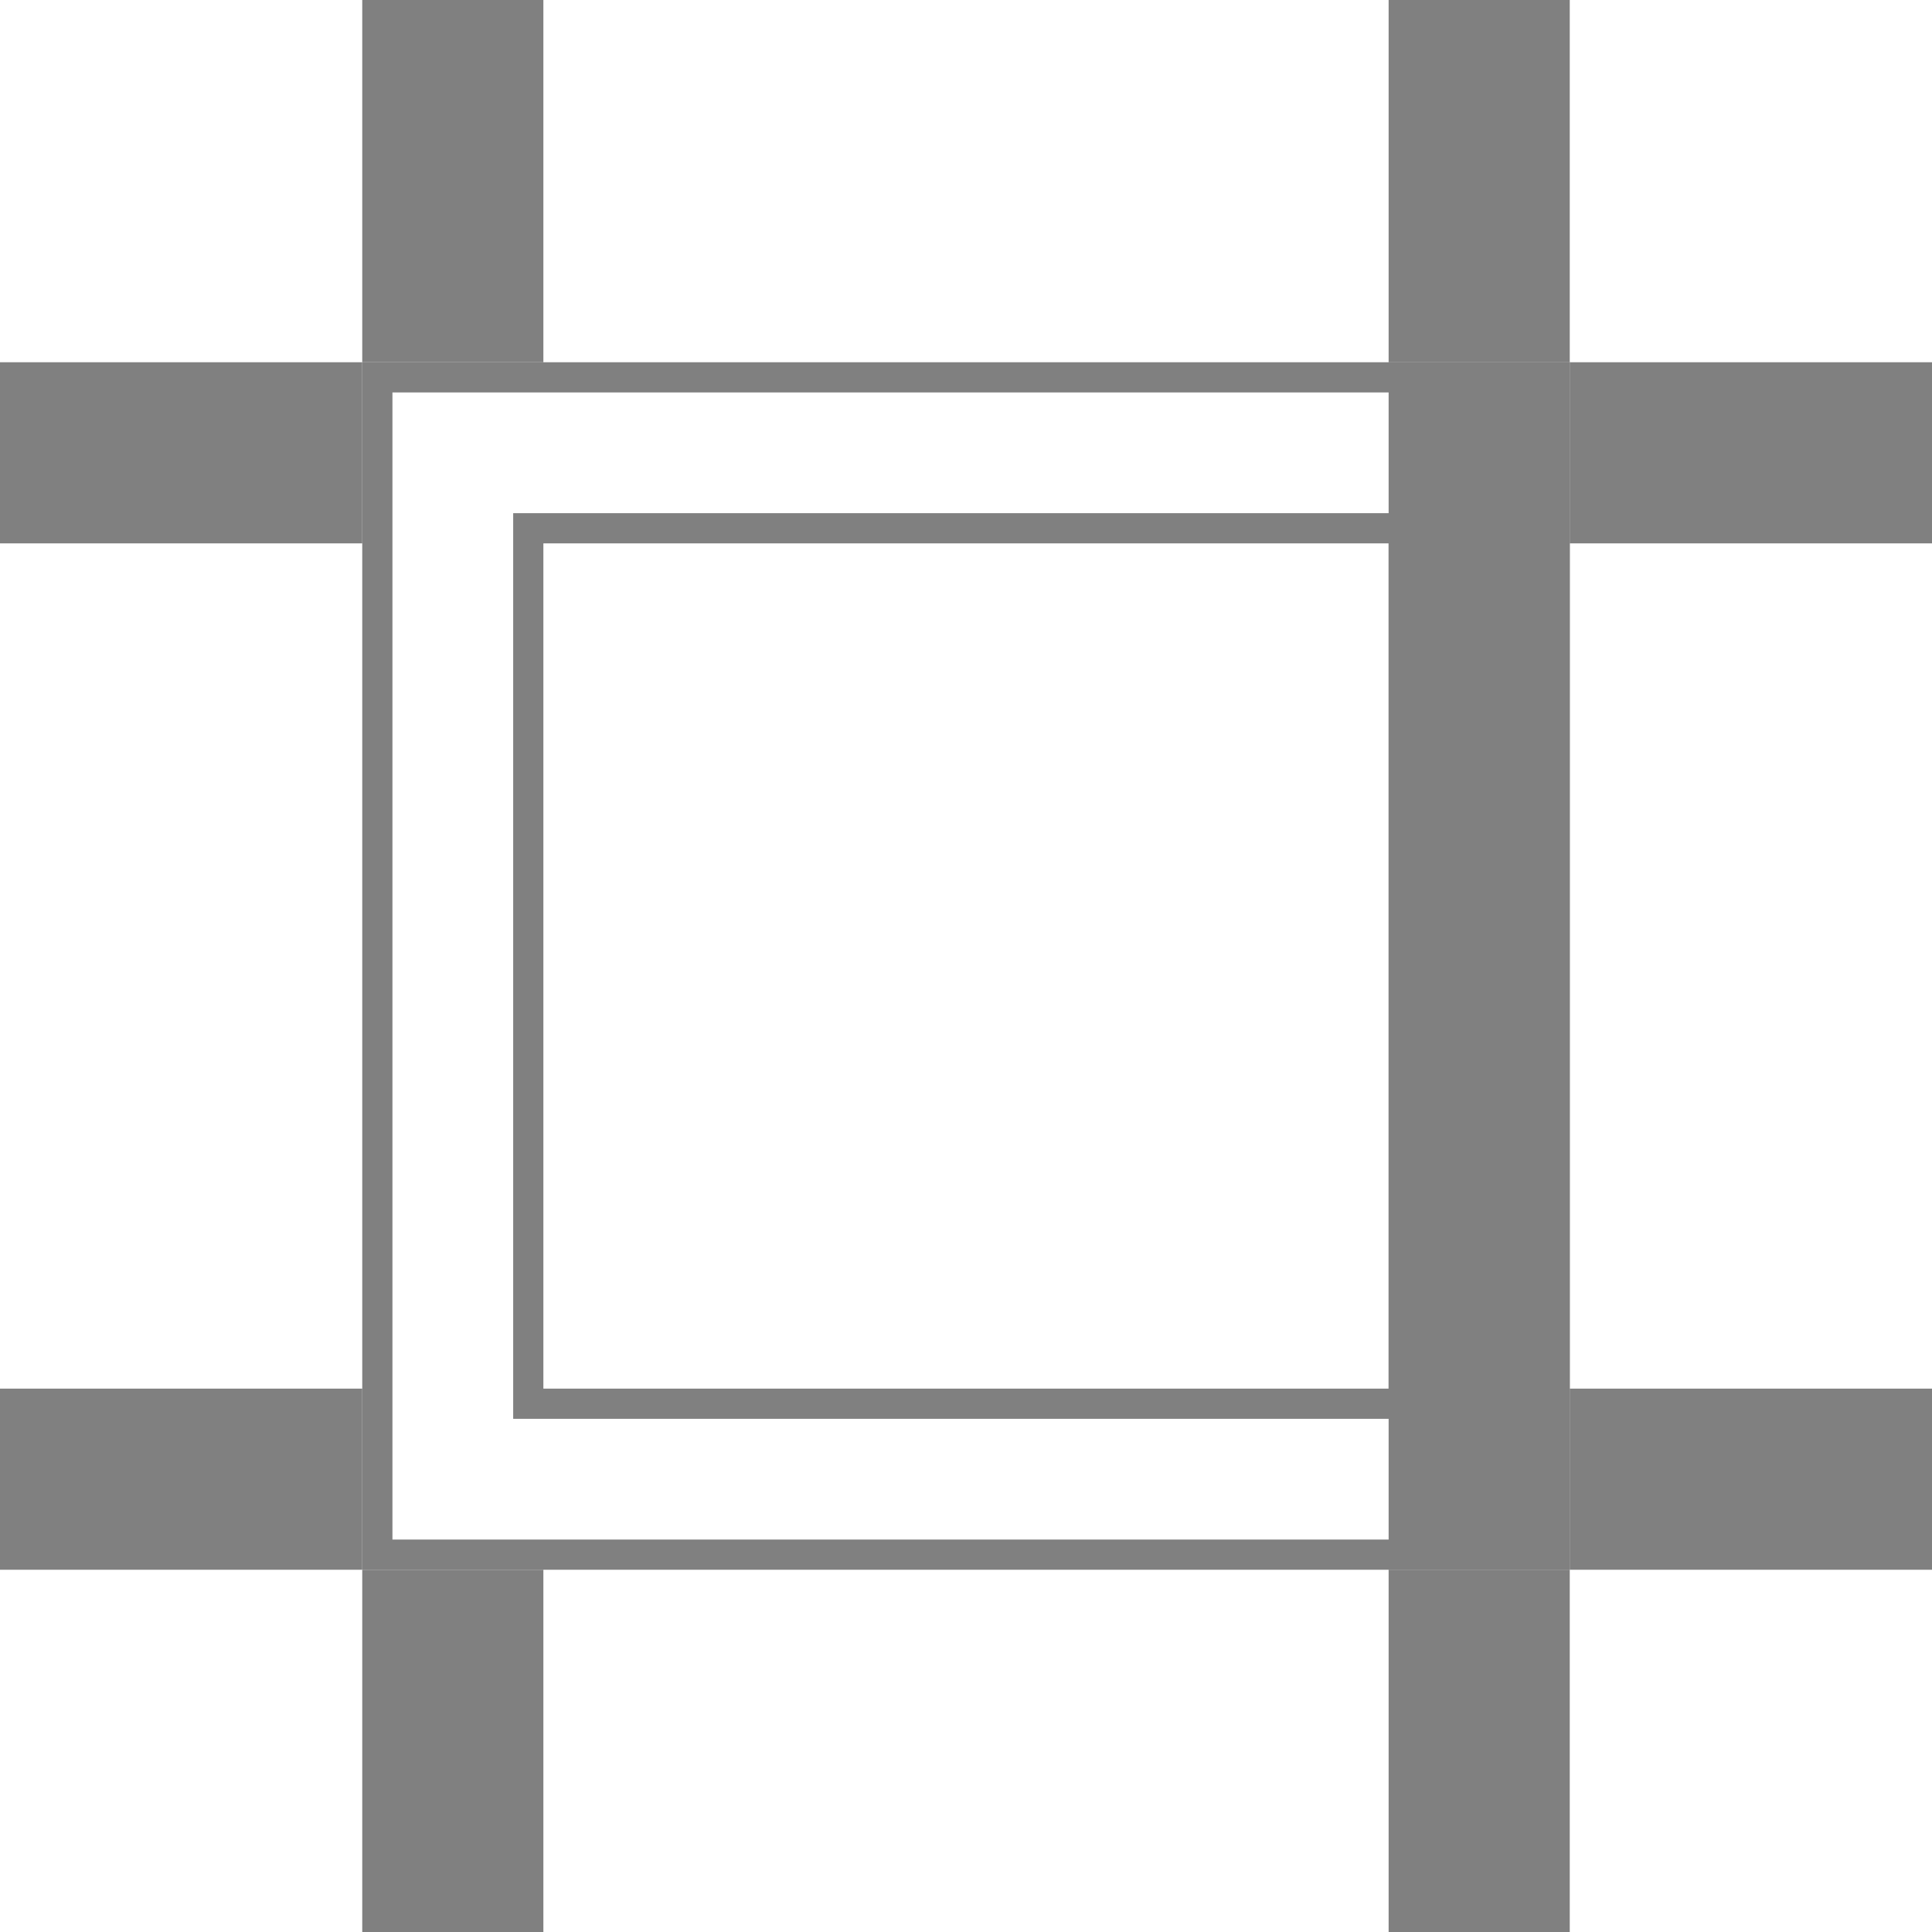
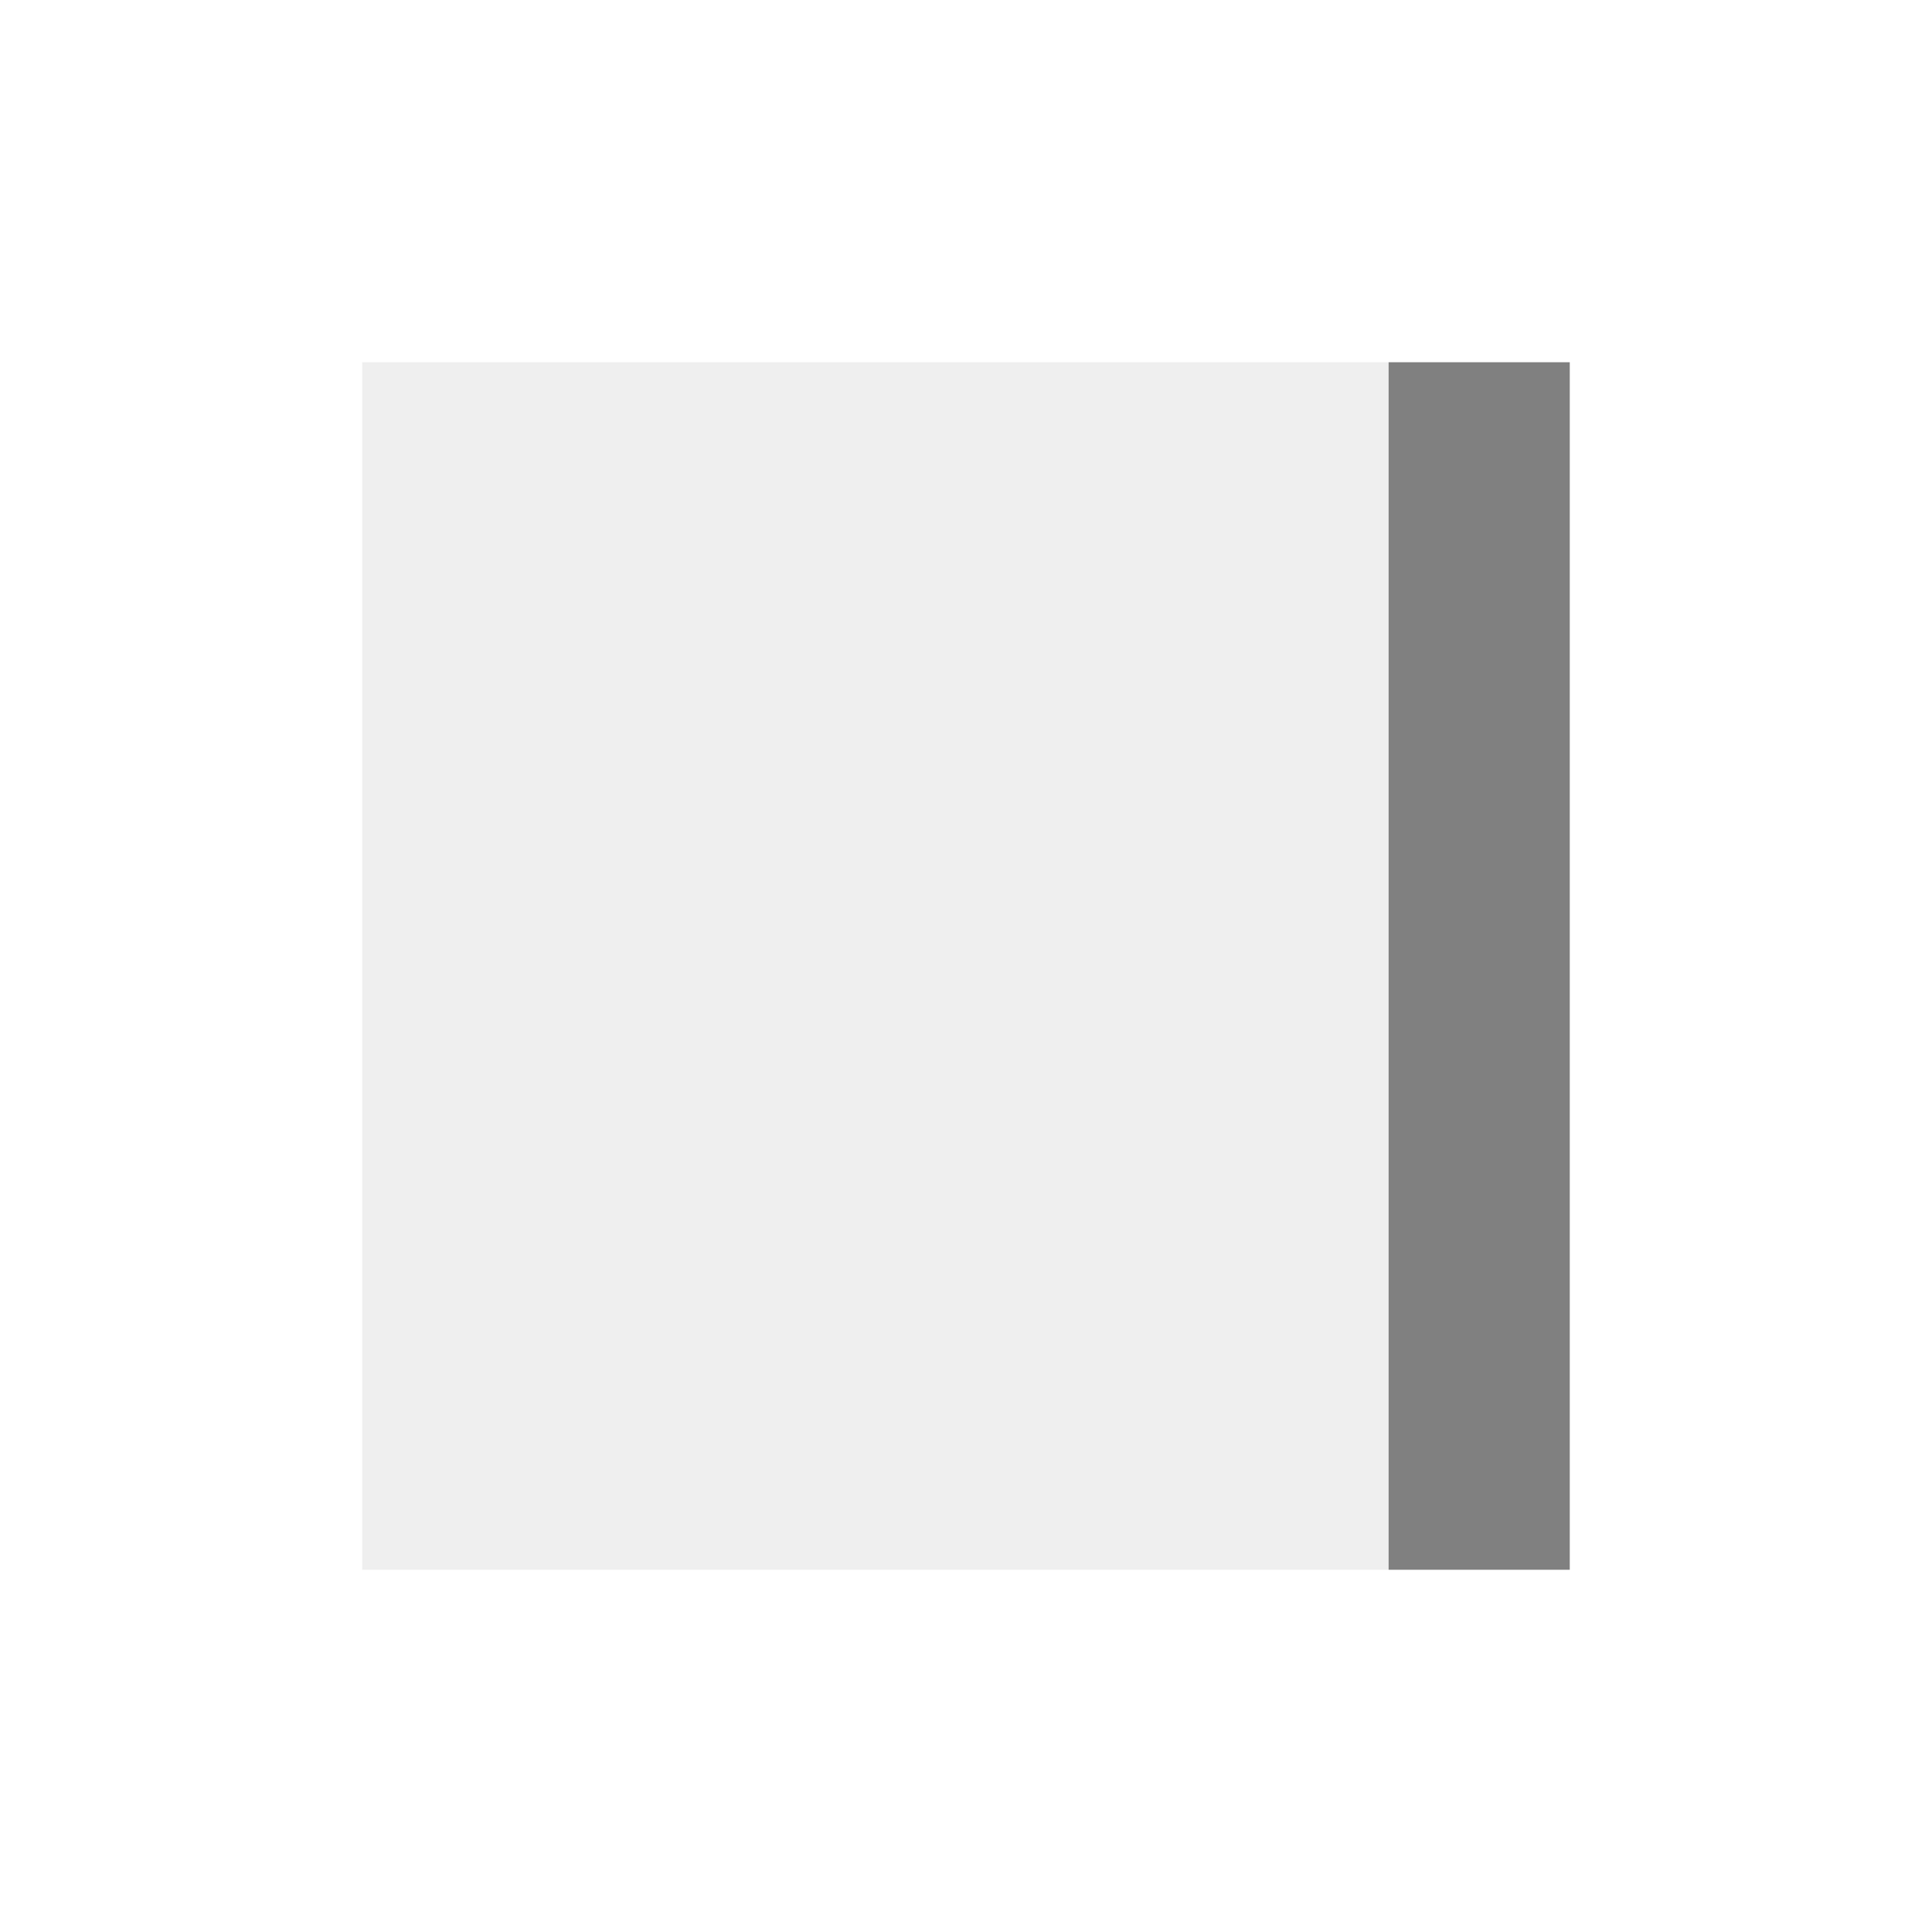
<svg xmlns="http://www.w3.org/2000/svg" width="32px" height="32px" id="svg5078" version="1.1">
  <defs id="defs5080" />
  <g id="layer1">
-     <path style="fill:none;stroke:#808080;stroke-width:3;stroke-linecap:butt;stroke-linejoin:miter;stroke-miterlimit:4;stroke-opacity:1;stroke-dasharray:none" d="m 7.5,0 0,6" id="path6171" />
-     <path id="path6173" d="m 24.5,0 0,6" style="fill:none;stroke:#808080;stroke-width:3;stroke-linecap:butt;stroke-linejoin:miter;stroke-miterlimit:4;stroke-opacity:1;stroke-dasharray:none" />
-     <path style="fill:none;stroke:#808080;stroke-width:3;stroke-linecap:butt;stroke-linejoin:miter;stroke-miterlimit:4;stroke-opacity:1;stroke-dasharray:none" d="m 7.5,26 0,6" id="path6175" />
-     <path id="path6177" d="m 24.5,26 0,6" style="fill:none;stroke:#808080;stroke-width:3;stroke-linecap:butt;stroke-linejoin:miter;stroke-miterlimit:4;stroke-opacity:1;stroke-dasharray:none" />
-     <path id="path6187" d="m 6,7.5 -6,0" style="fill:none;stroke:#808080;stroke-width:3;stroke-linecap:butt;stroke-linejoin:miter;stroke-miterlimit:4;stroke-opacity:1;stroke-dasharray:none" />
-     <path style="fill:none;stroke:#808080;stroke-width:3;stroke-linecap:butt;stroke-linejoin:miter;stroke-miterlimit:4;stroke-opacity:1;stroke-dasharray:none" d="m 32,7.5 -6,0" id="path6189" />
-     <path id="path6191" d="m 32,24.5 -6,0" style="fill:none;stroke:#808080;stroke-width:3;stroke-linecap:butt;stroke-linejoin:miter;stroke-miterlimit:4;stroke-opacity:1;stroke-dasharray:none" />
-     <path style="fill:none;stroke:#808080;stroke-width:3;stroke-linecap:butt;stroke-linejoin:miter;stroke-miterlimit:4;stroke-opacity:1;stroke-dasharray:none" d="m 6,24.5 -6,0" id="path6193" />
-     <path style="fill:none;stroke:#808080;stroke-width:0.5;stroke-linecap:butt;stroke-linejoin:miter;stroke-miterlimit:4;stroke-opacity:1;stroke-dasharray:none" d="m 6.25,6.25 19.5,0 0,19.5 -19.5,0 z" id="path6195" />
-     <path id="path6197" d="m 8.75,8.75 14.5,0 0,14.5 -14.5,0 z" style="fill:none;stroke:#808080;stroke-width:0.5;stroke-linecap:butt;stroke-linejoin:miter;stroke-miterlimit:4;stroke-opacity:1;stroke-dasharray:none" />
+     <rect style="opacity:1;fill:#000000;fill-opacity:0.063;stroke:#404040;stroke-width:0;stroke-miterlimit:4;stroke-dasharray:none;stroke-opacity:1" id="rect5390" width="20" height="20" x="6" y="6" />
    <path id="path6218" d="m 24.5,6 0,20" style="fill:none;stroke:#808080;stroke-width:3;stroke-linecap:butt;stroke-linejoin:miter;stroke-miterlimit:4;stroke-opacity:1;stroke-dasharray:none" />
  </g>
</svg>
